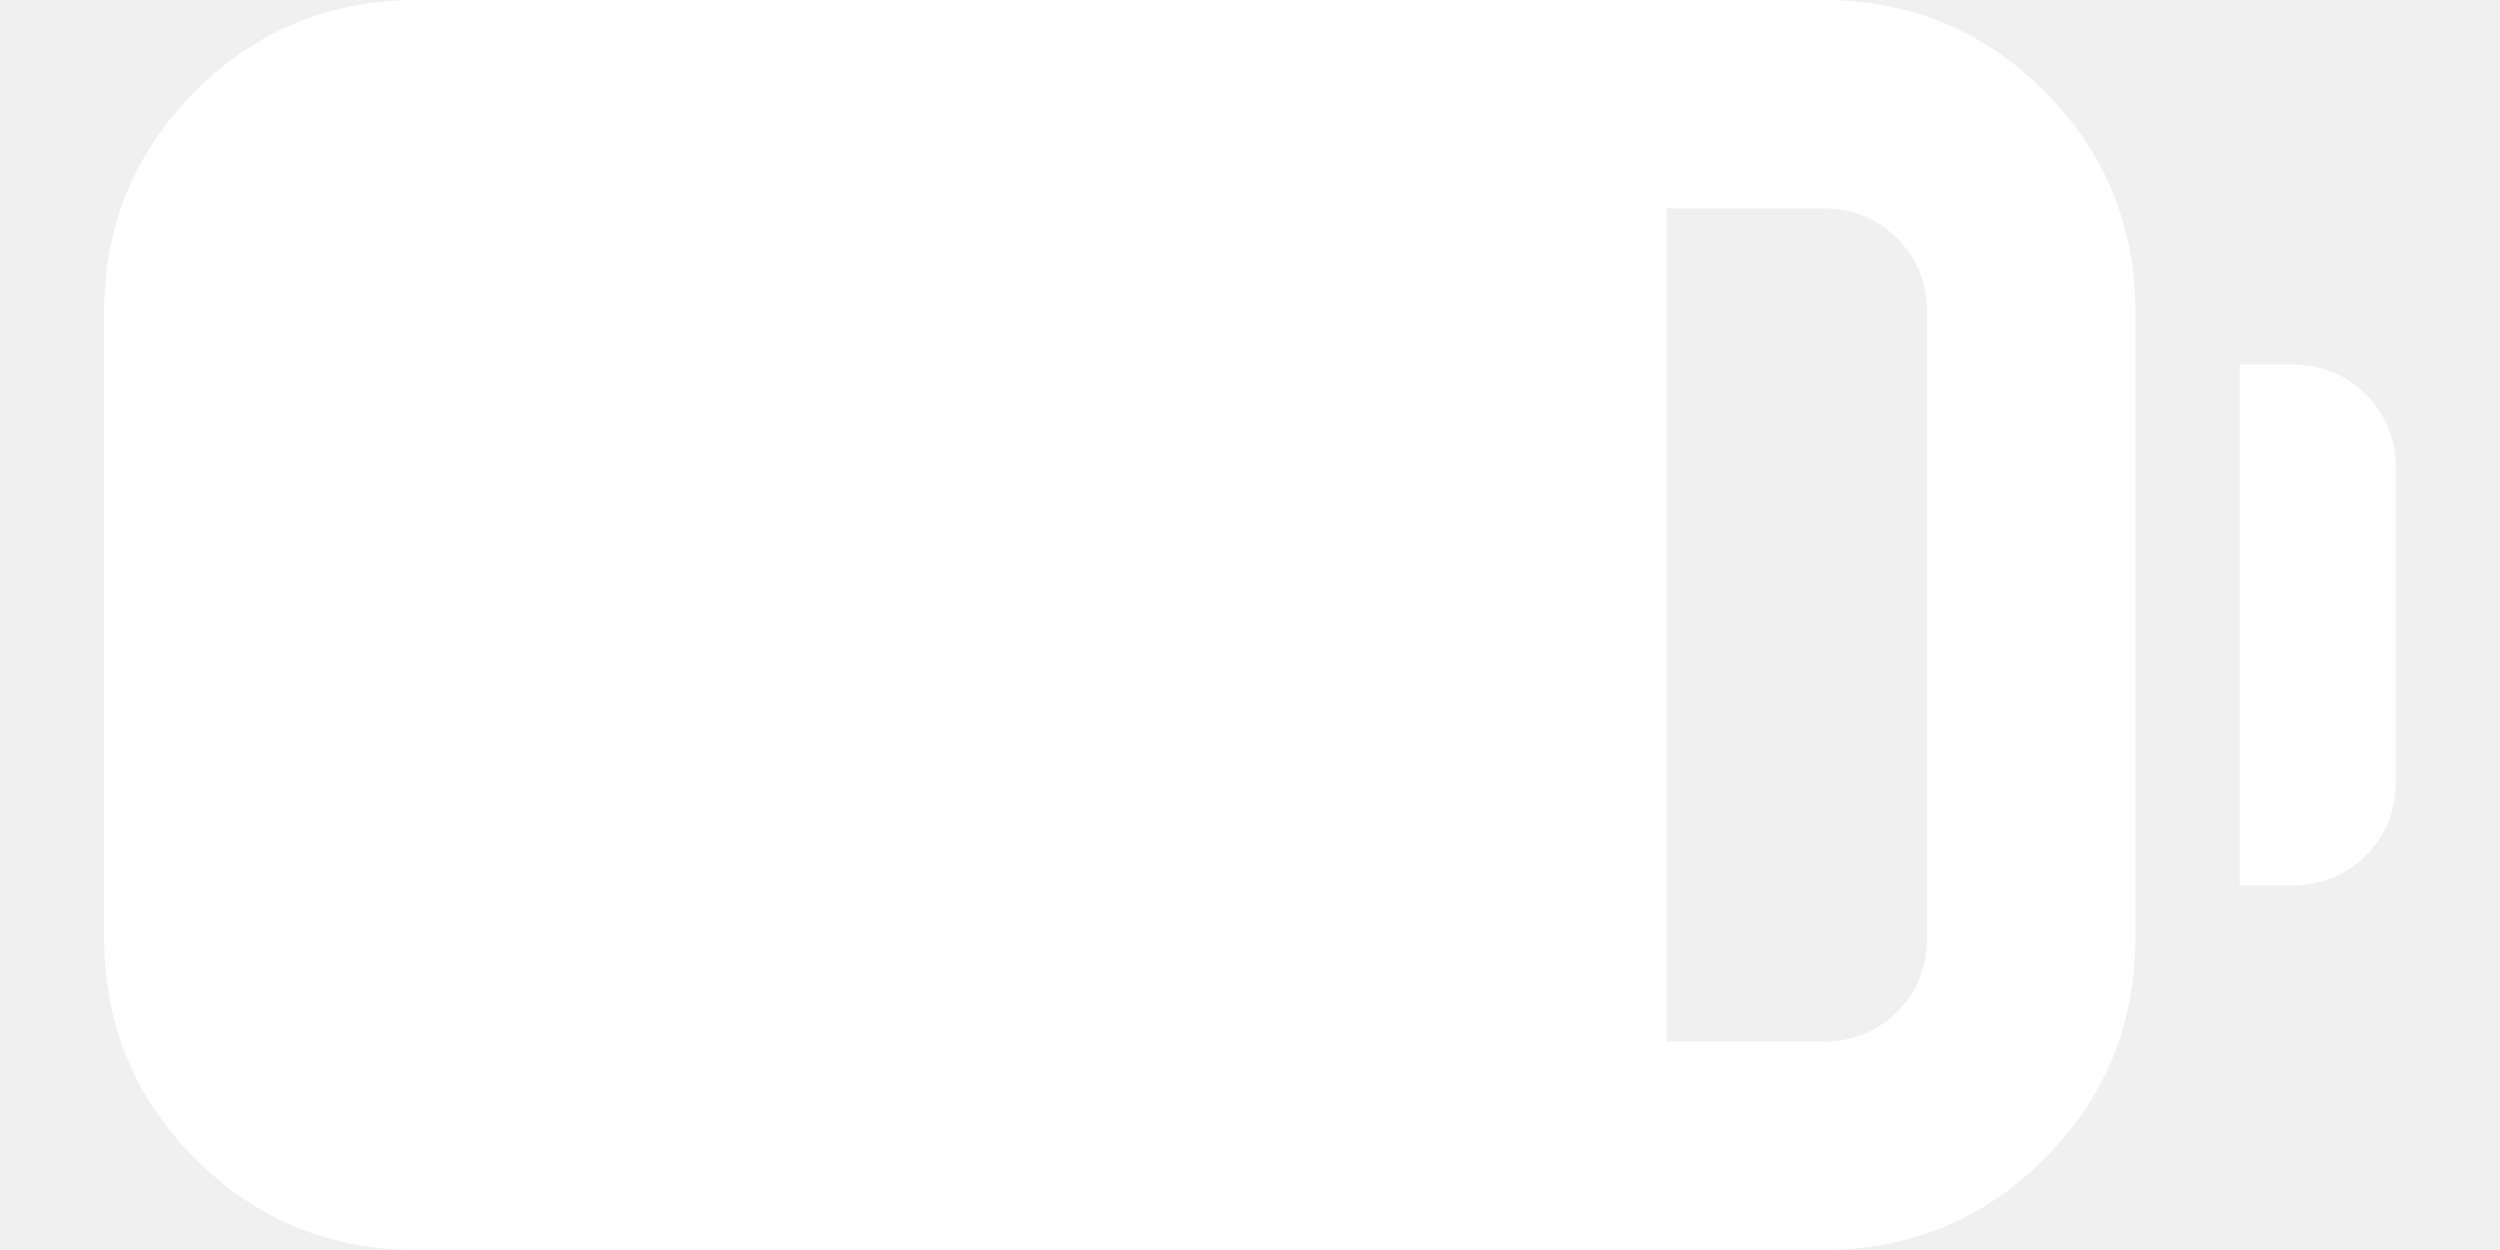
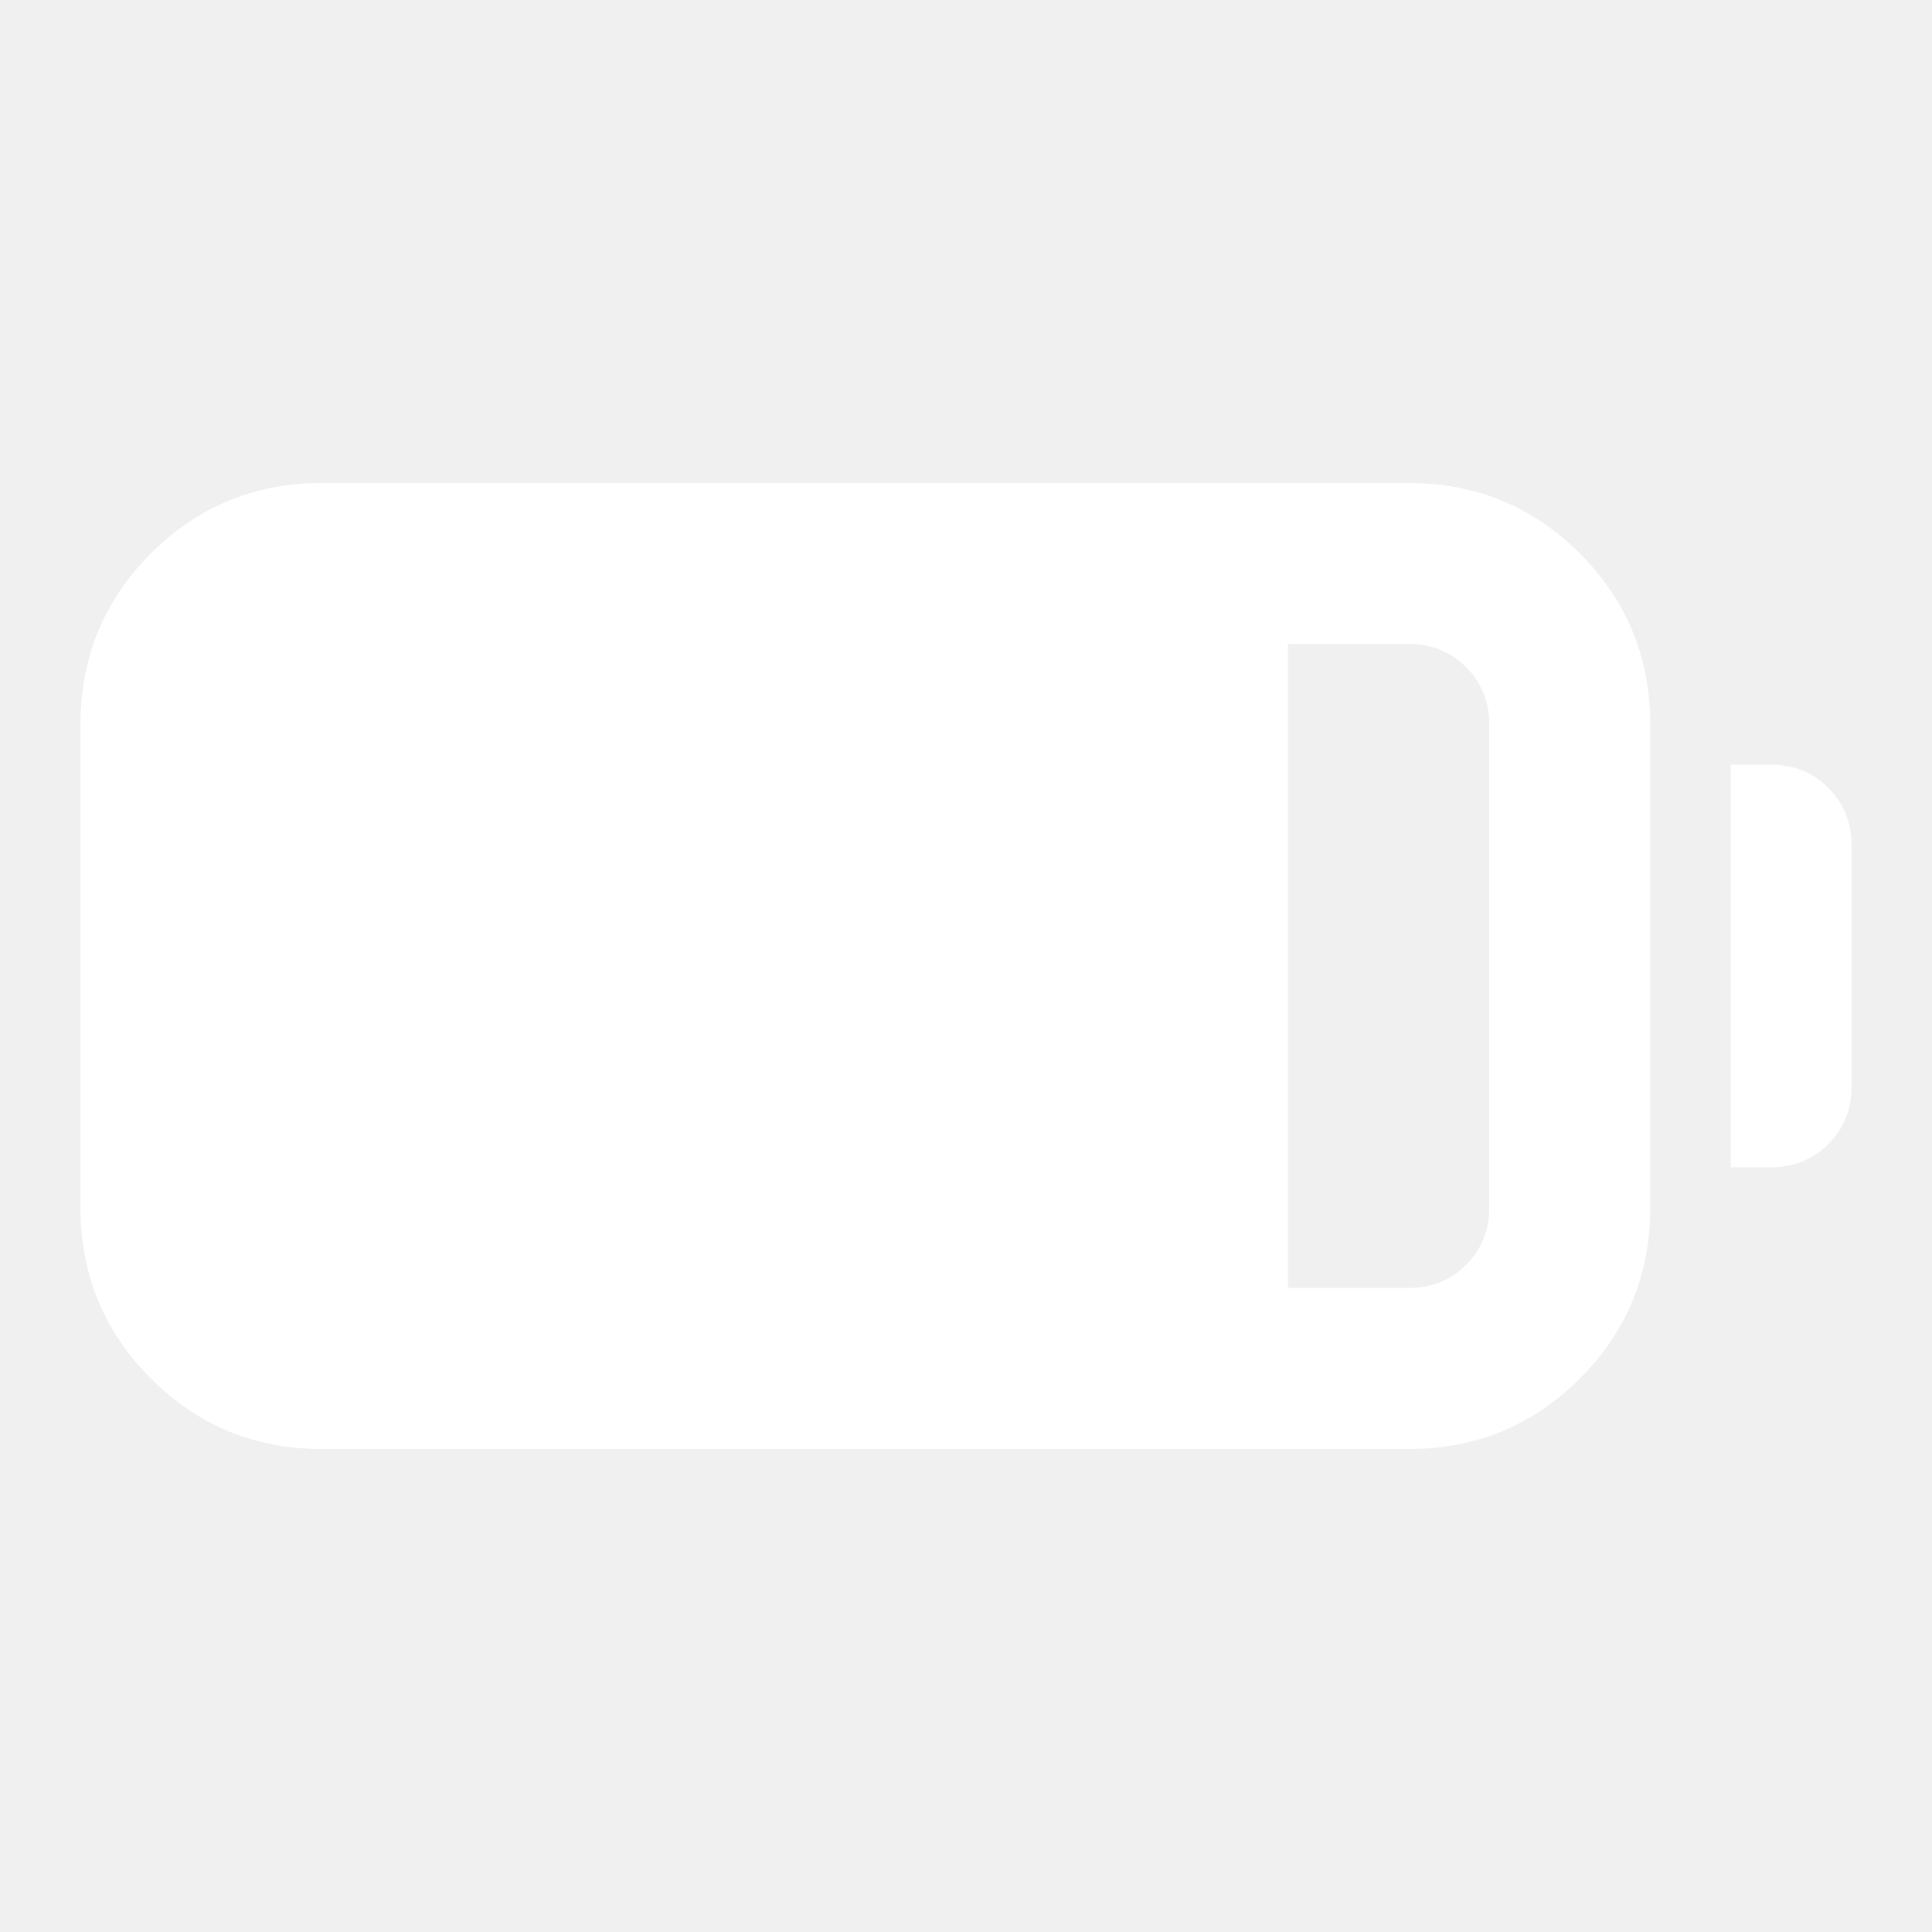
- <svg xmlns="http://www.w3.org/2000/svg" height="480" viewBox="0 -720 960 480" width="960" fill="#FFFFFF">
+ <svg xmlns="http://www.w3.org/2000/svg" height="960" viewBox="0 -960 960 960" width="960" fill="#FFFFFF">
  <path d="M160-240q-50 0-85-35t-35-85v-240q0-50 35-85t85-35h540q50 0 85 35t35 85v240q0 50-35 85t-85 35H160Zm480-80h60q17 0 28.5-11.5T740-360v-240q0-17-11.5-28.5T700-640h-60v320Zm220-60v-200h20q17 0 28.5 11.5T920-540v120q0 17-11.5 28.5T880-380h-20Z" />
</svg>
